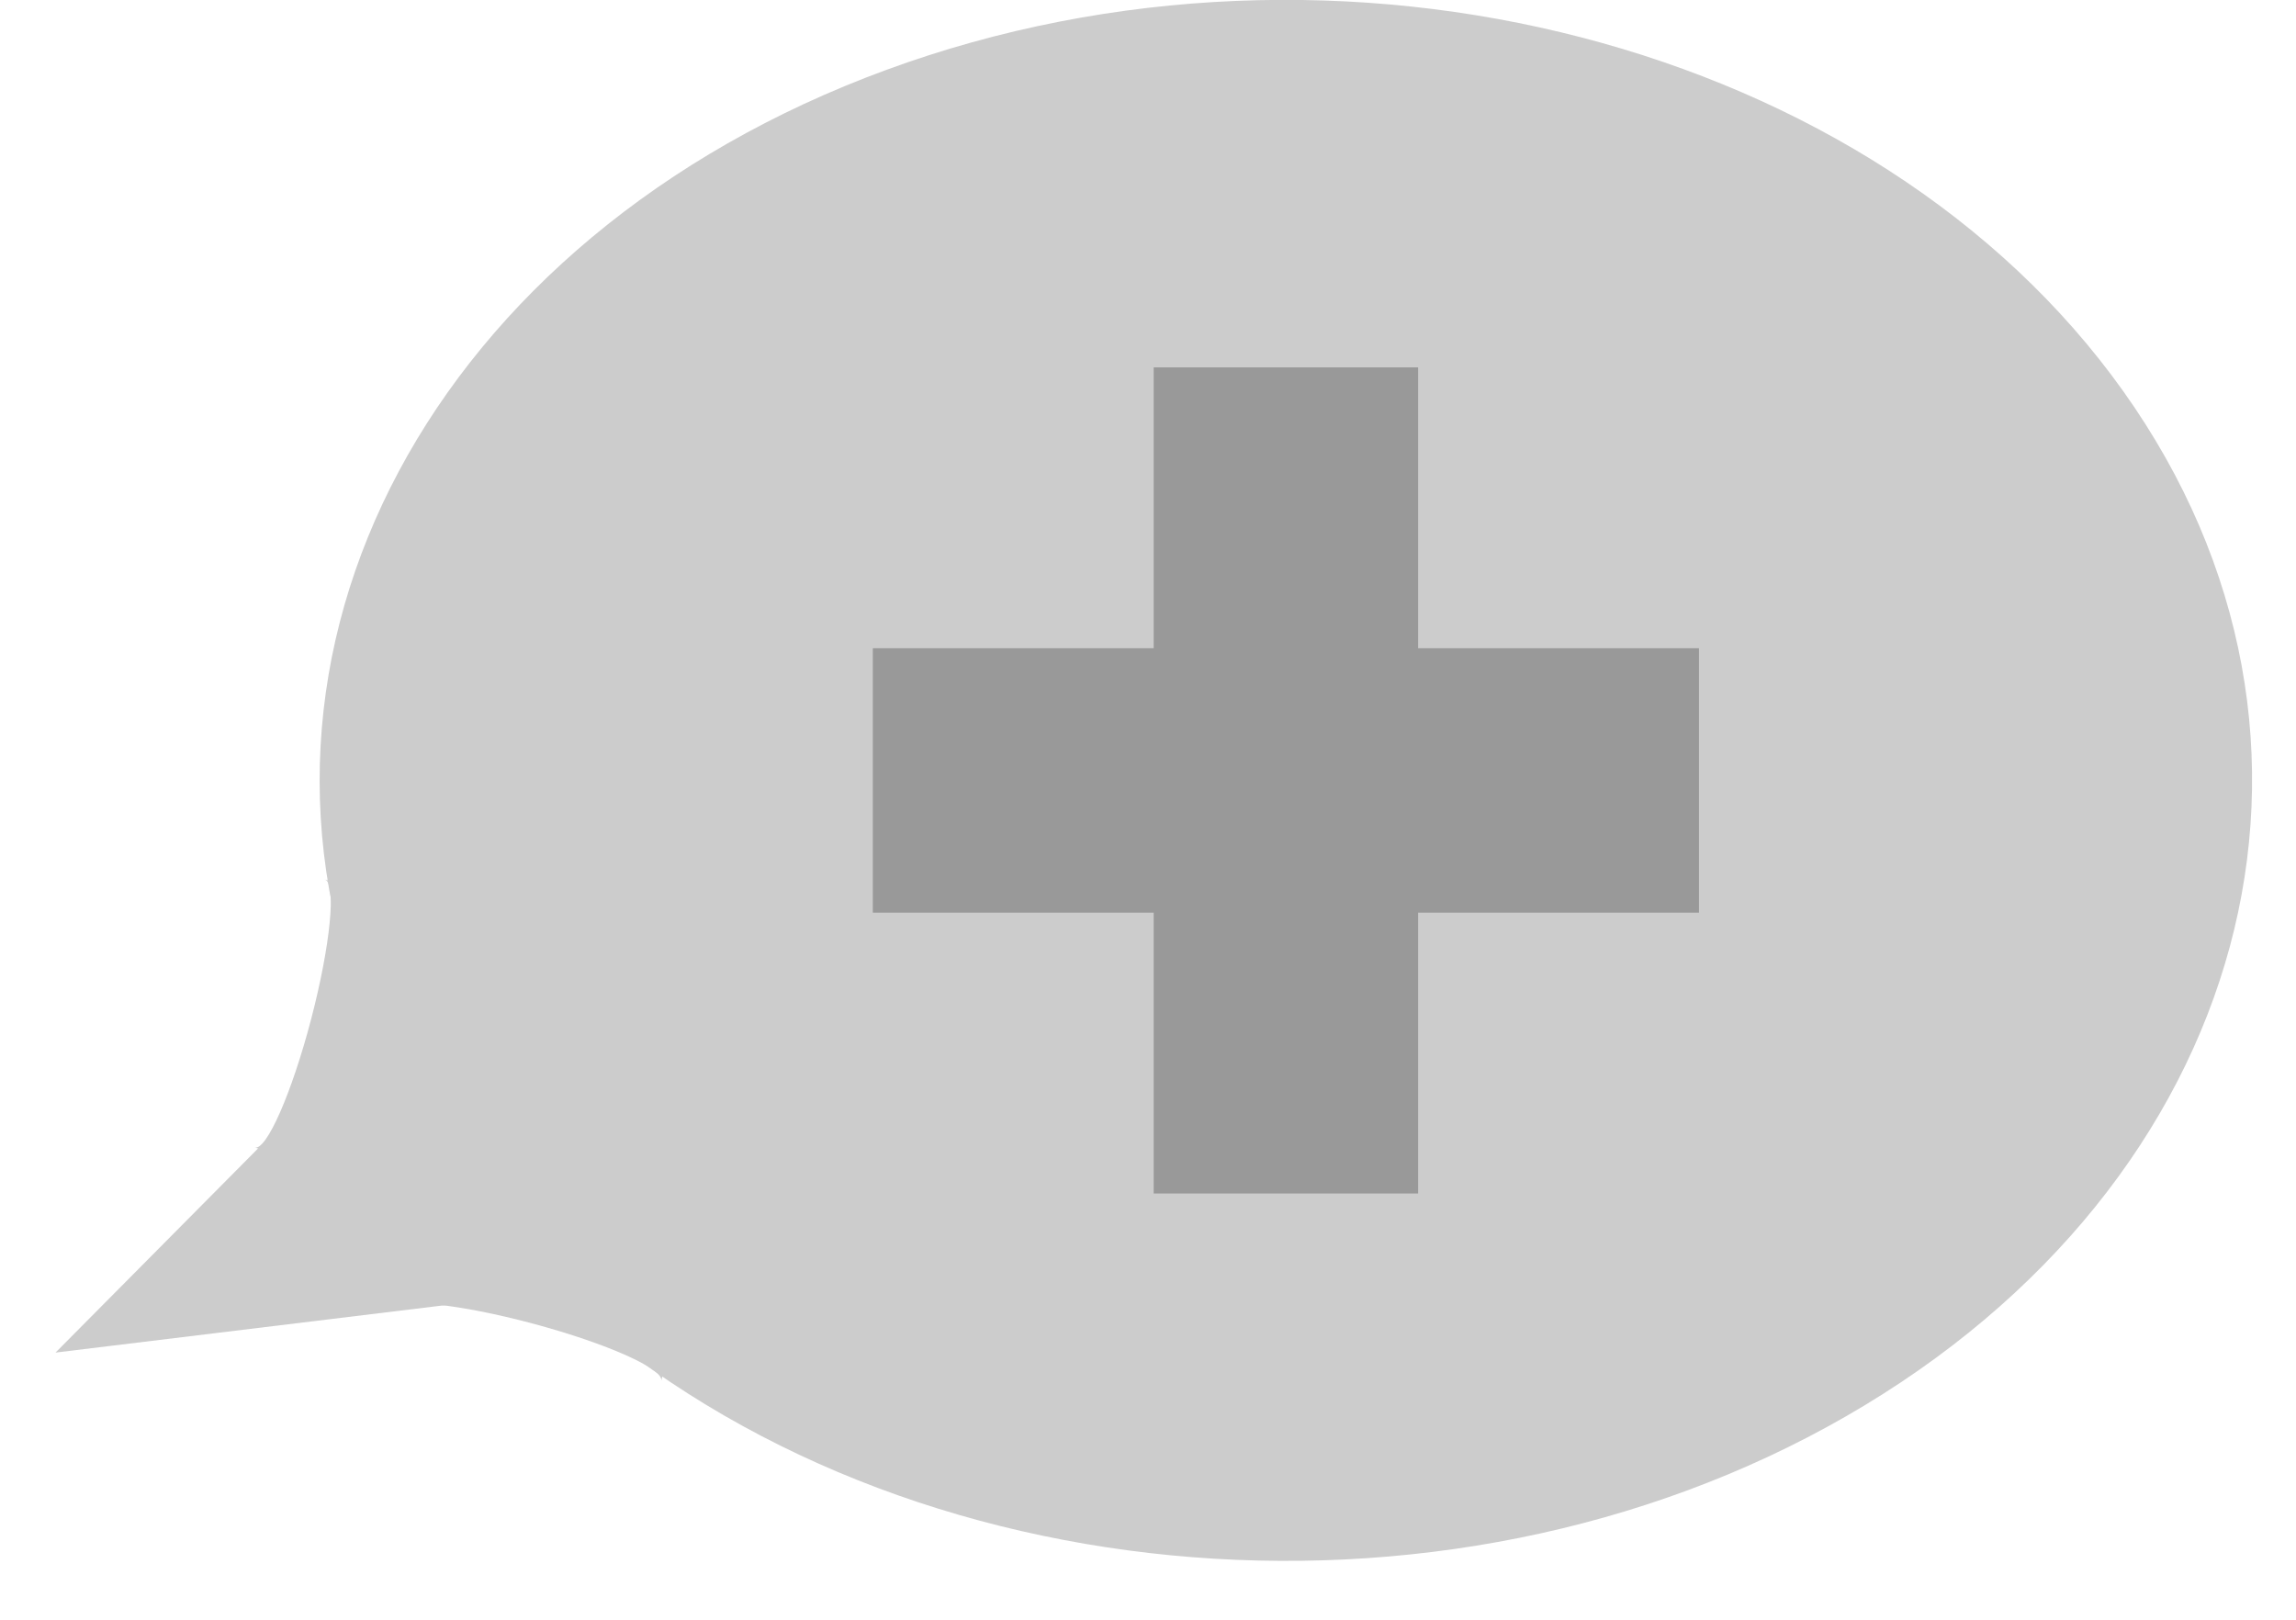
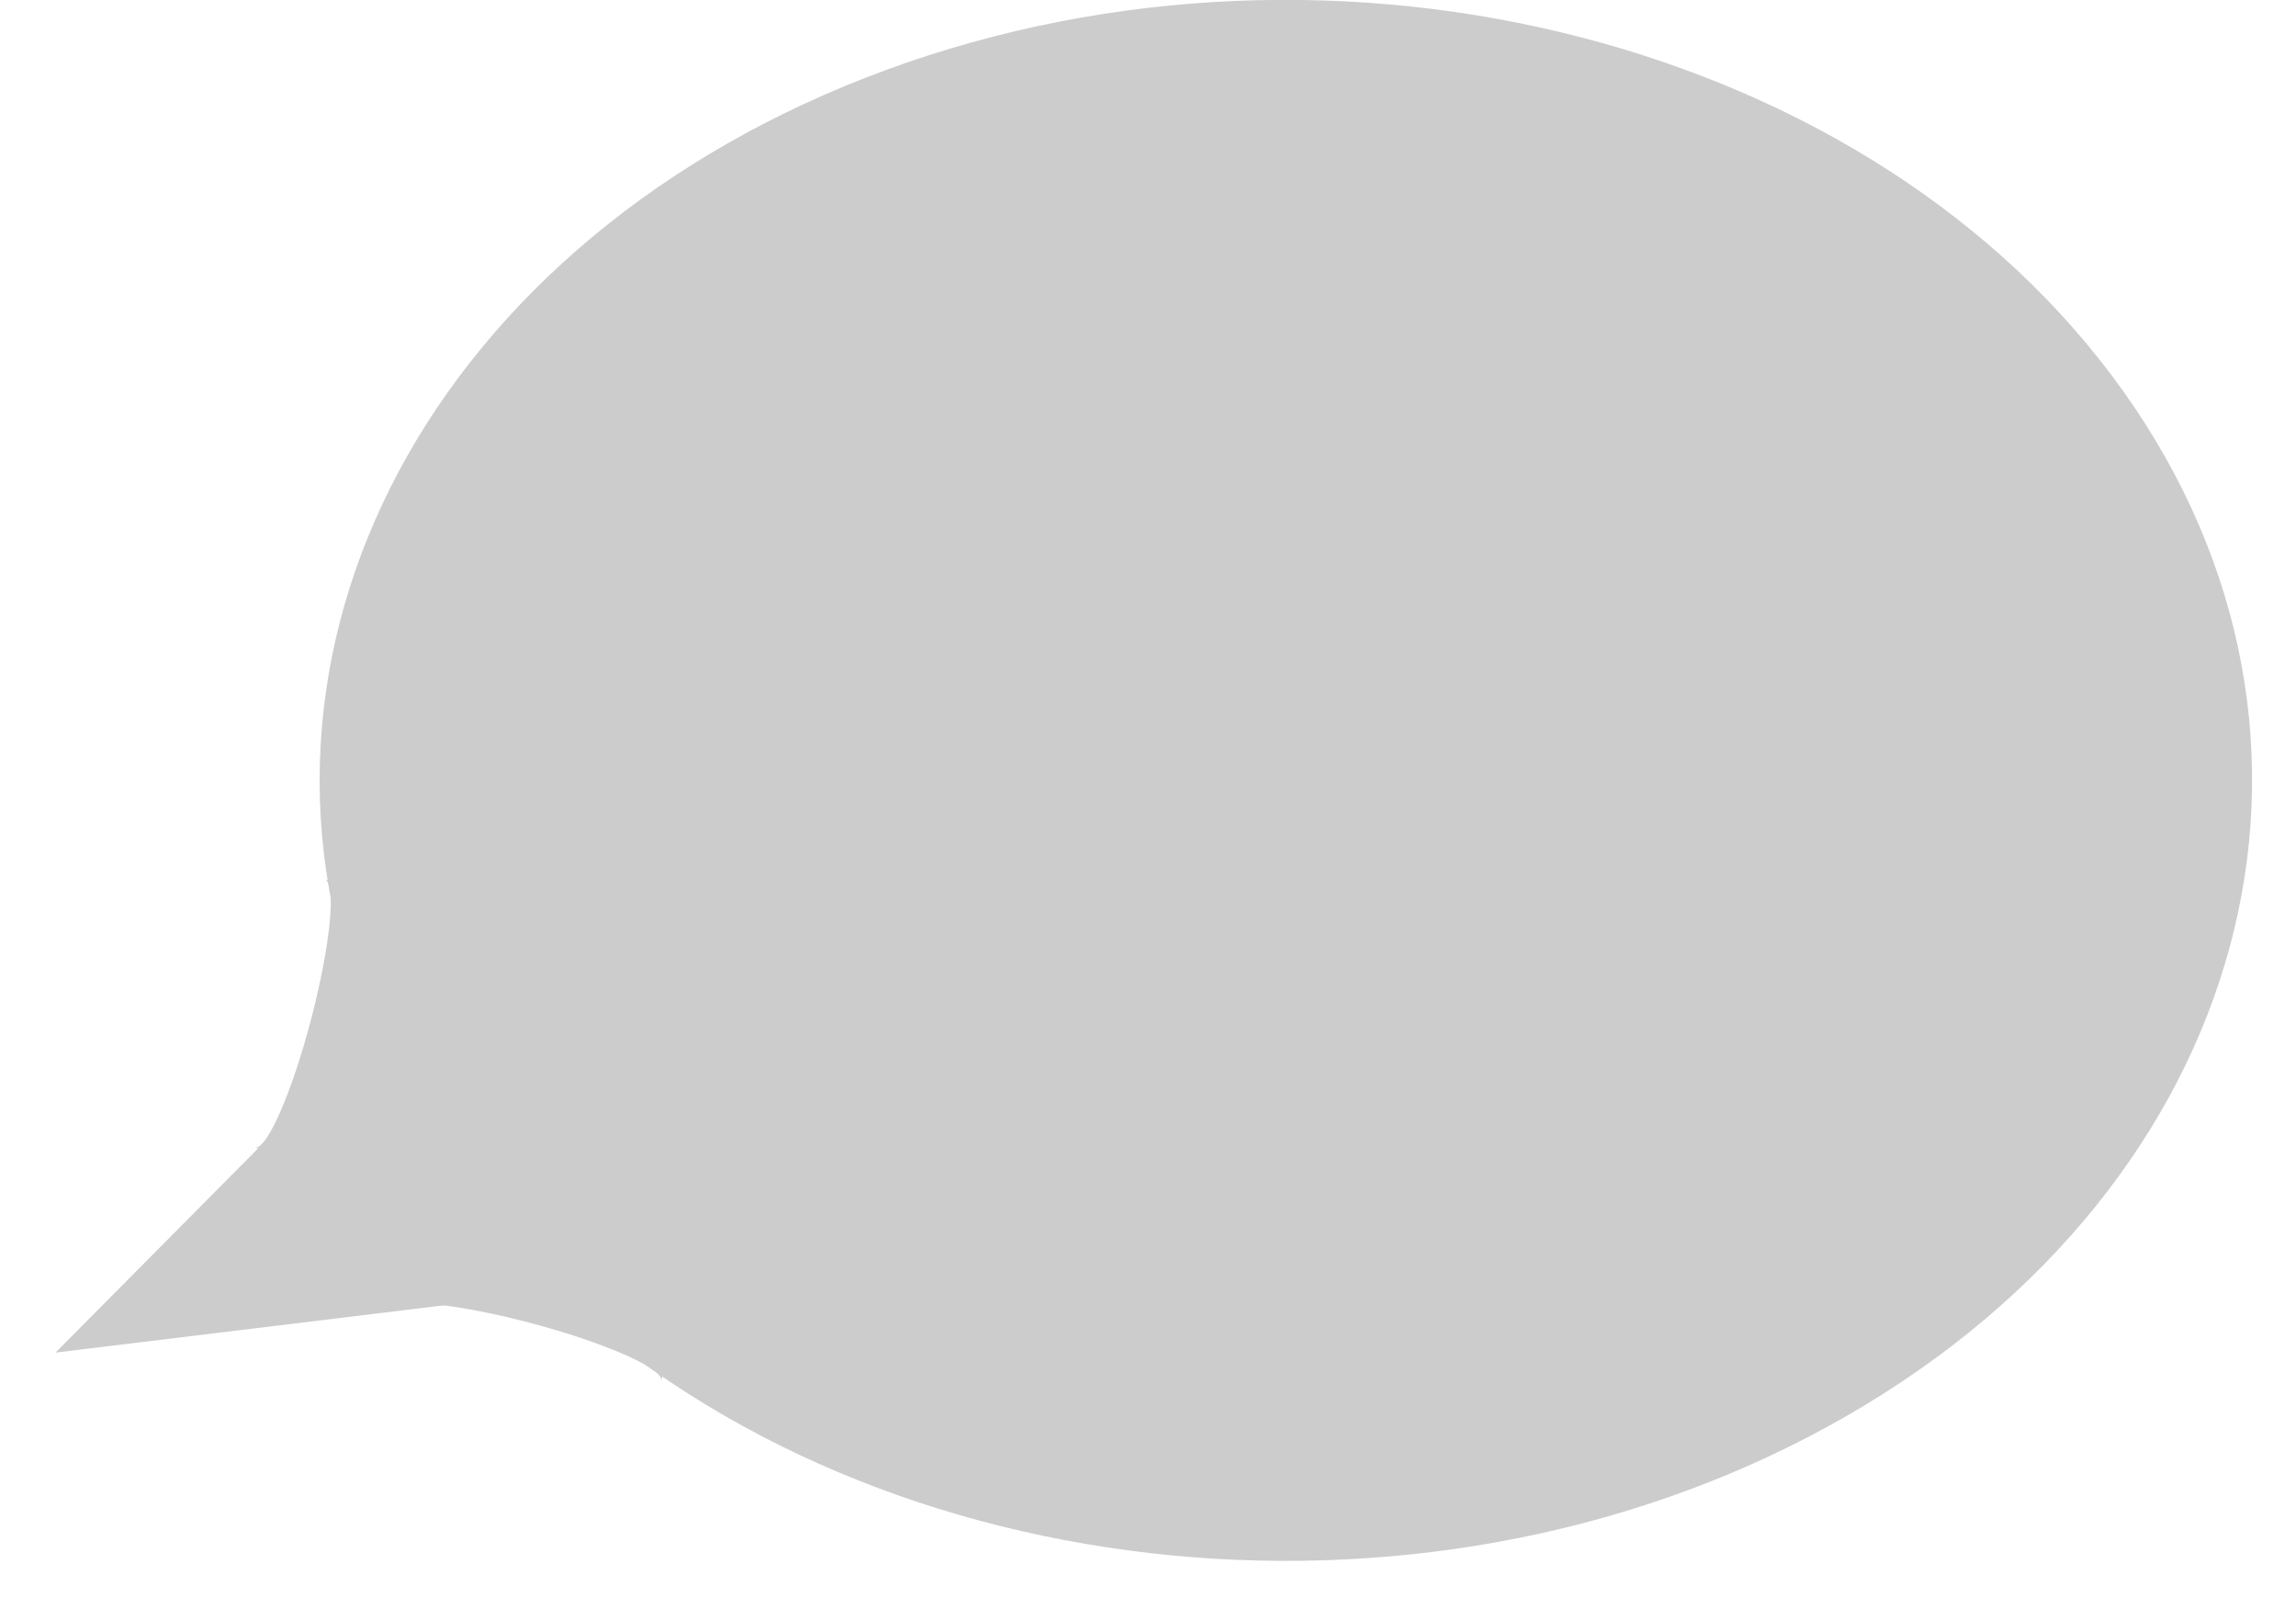
<svg xmlns="http://www.w3.org/2000/svg" version="1.1" viewBox="0.0 0.0 187.769 132.42" fill="none" stroke="none" stroke-linecap="square" stroke-miterlimit="10">
  <clipPath id="p.0">
    <path d="m0 0l187.769 0l0 132.42l-187.769 0l0 -132.42z" clip-rule="nonzero" />
  </clipPath>
  <g clip-path="url(#p.0)">
    <path fill="#000000" fill-opacity="0.0" d="m0 0l187.769 0l0 132.42l-187.769 0z" fill-rule="evenodd" />
    <path fill="#cccccc" d="m4.541 110.619l25.885 -26.09l0 0c-13.202 -31.103 5.006 -65.219 42.064 -78.816c37.058 -13.597 80.84 -2.226 101.145 26.271c20.306 28.497 10.491 64.793 -22.675 83.852c-33.166 19.06 -78.829 14.646 -105.492 -10.197z" fill-rule="evenodd" />
    <path fill="#cccccc" d="m29.572 96.138l-8.743 -2.287c0.966 0.253 3.032 -4.449 4.616 -10.501c1.583 -6.052 2.084 -11.163 1.118 -11.416l8.743 2.287l0 0c0.966 0.253 0.465 5.364 -1.118 11.416c-1.583 6.052 -3.65 10.754 -4.616 10.501z" fill-rule="evenodd" />
    <path fill="#cccccc" d="m56.412 104.204l-2.339 8.729c0.258 -0.964 -4.431 -3.058 -10.474 -4.678c-6.043 -1.619 -11.151 -2.15 -11.409 -1.186l2.339 -8.729l0 0c0.258 -0.964 5.366 -0.433 11.409 1.186c6.043 1.619 10.732 3.713 10.474 4.678z" fill-rule="evenodd" />
-     <path fill="#999999" d="m71.38 53.015l22.97 0l0 -22.97l21.624 0l0 22.97l22.97 0l0 21.624l-22.97 0l0 22.97l-21.624 0l0 -22.97l-22.97 0z" fill-rule="evenodd" />
  </g>
</svg>
